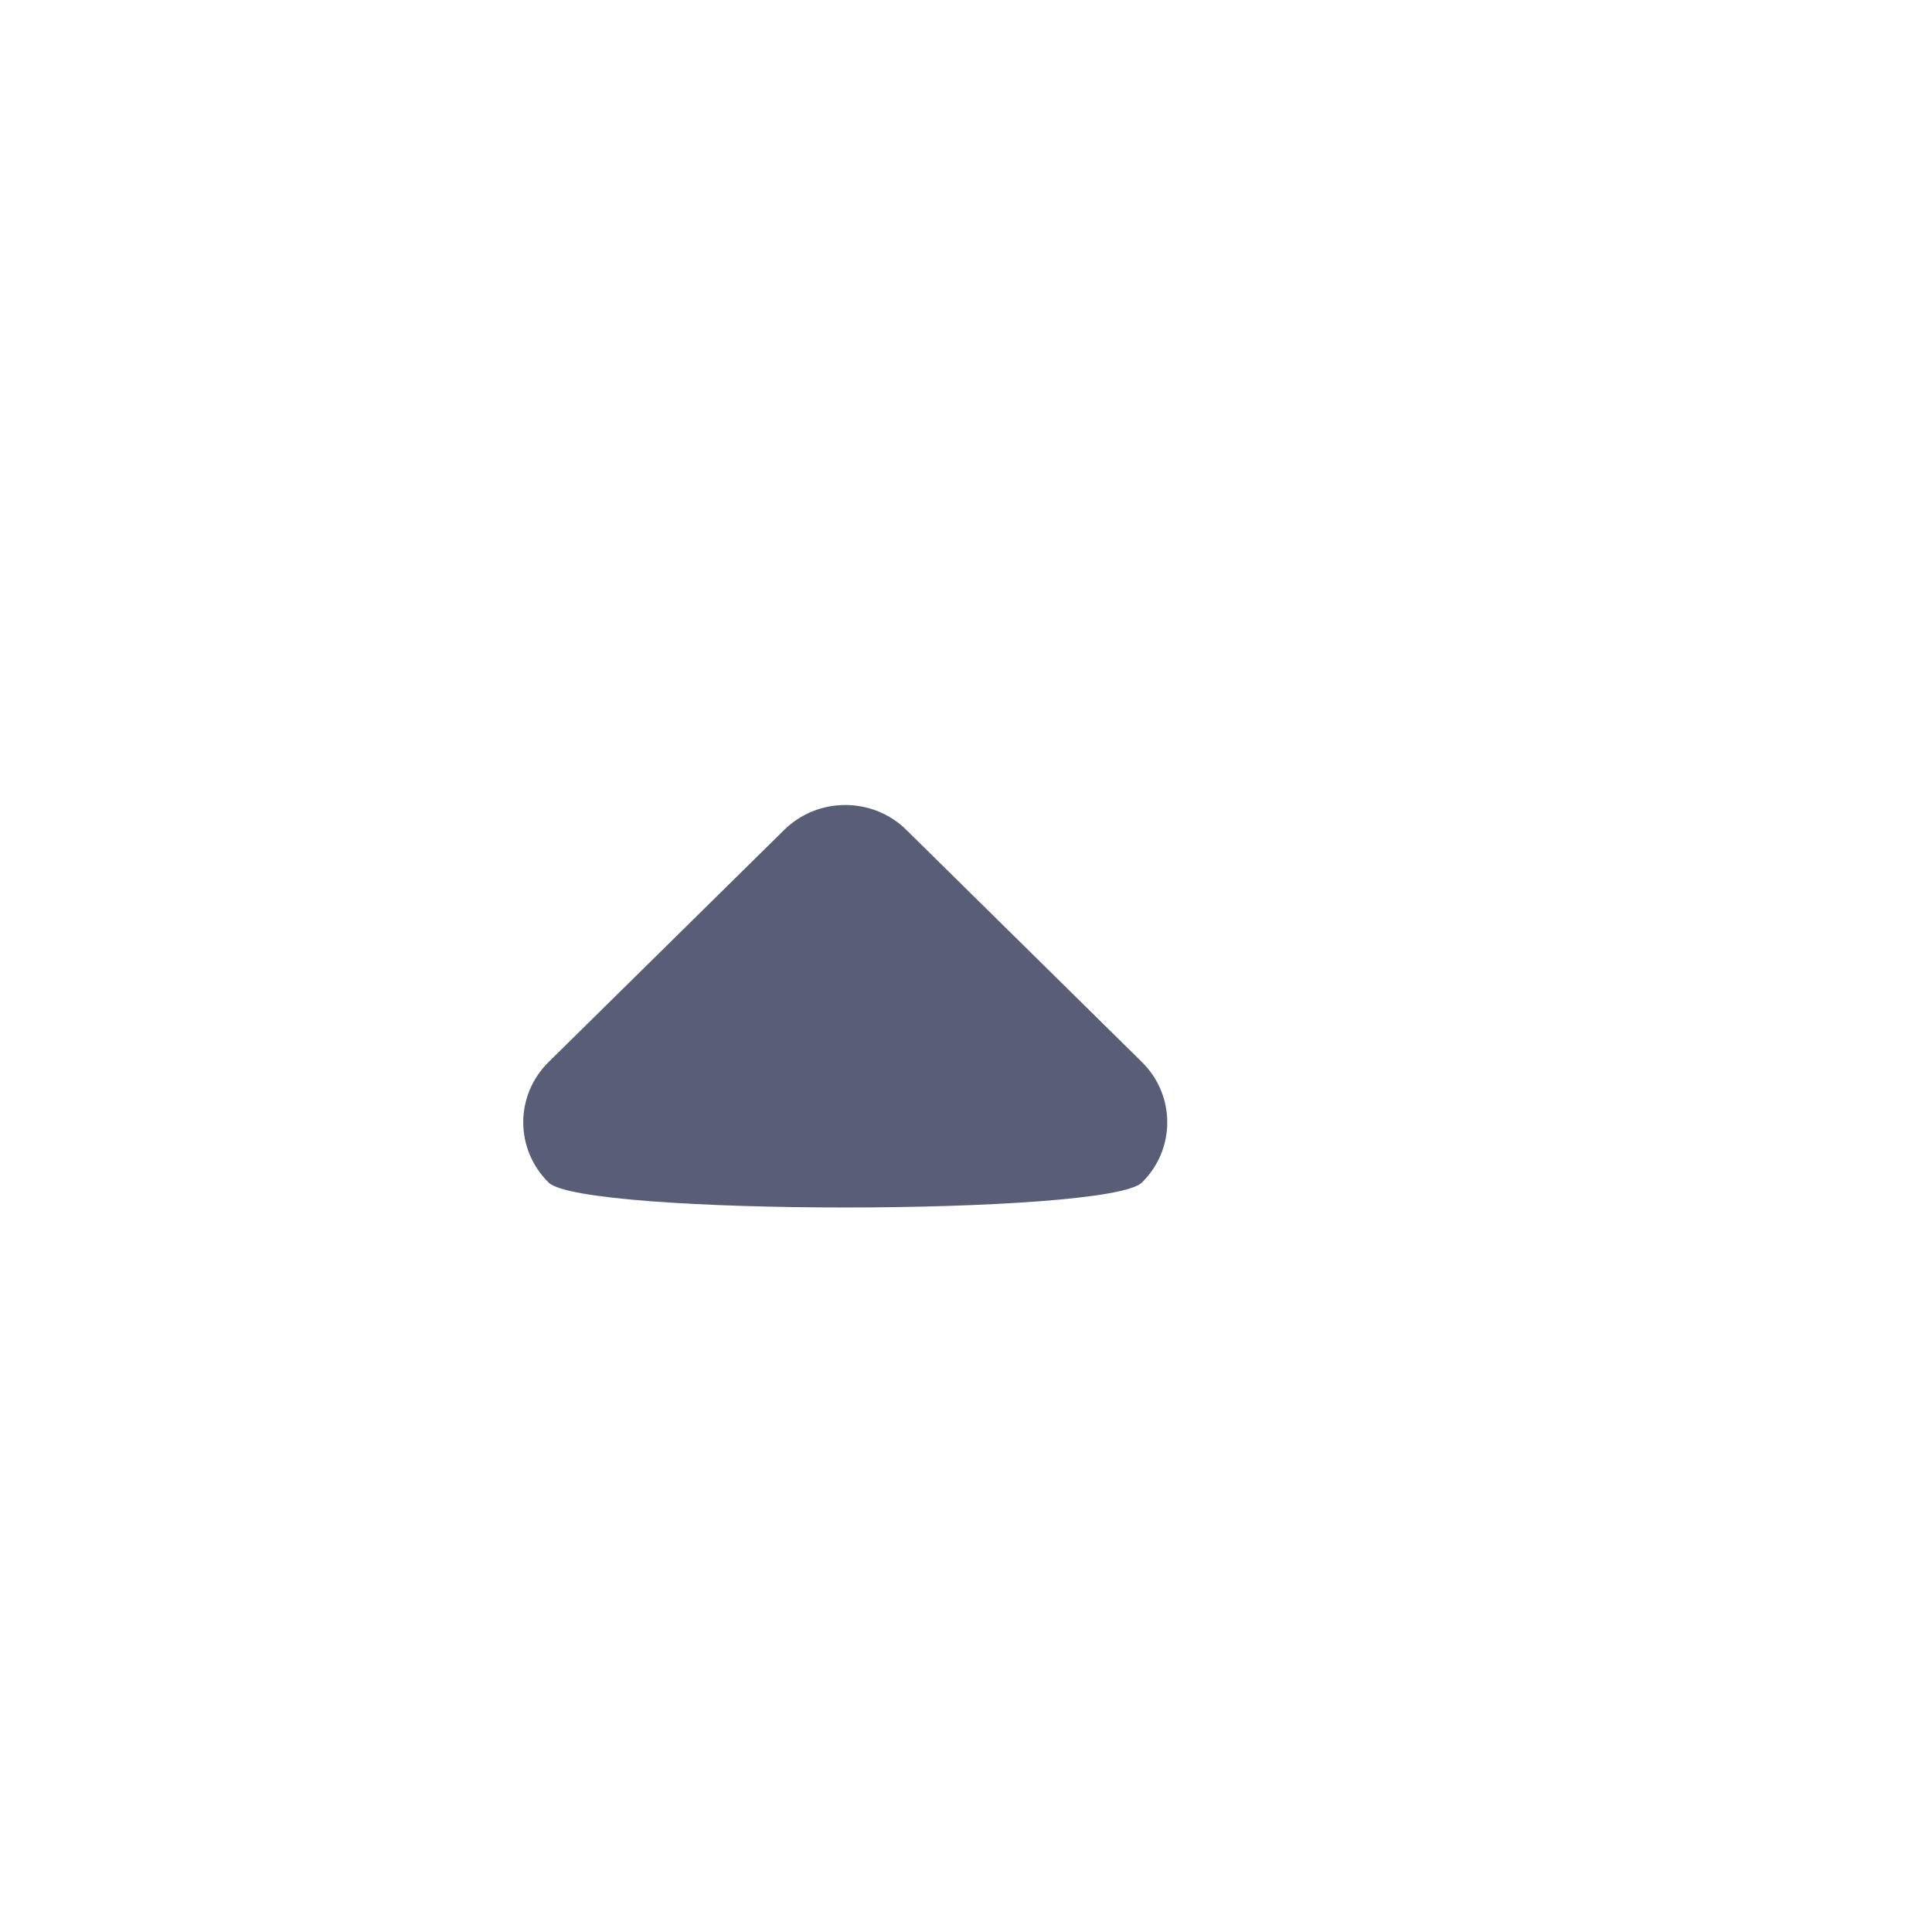
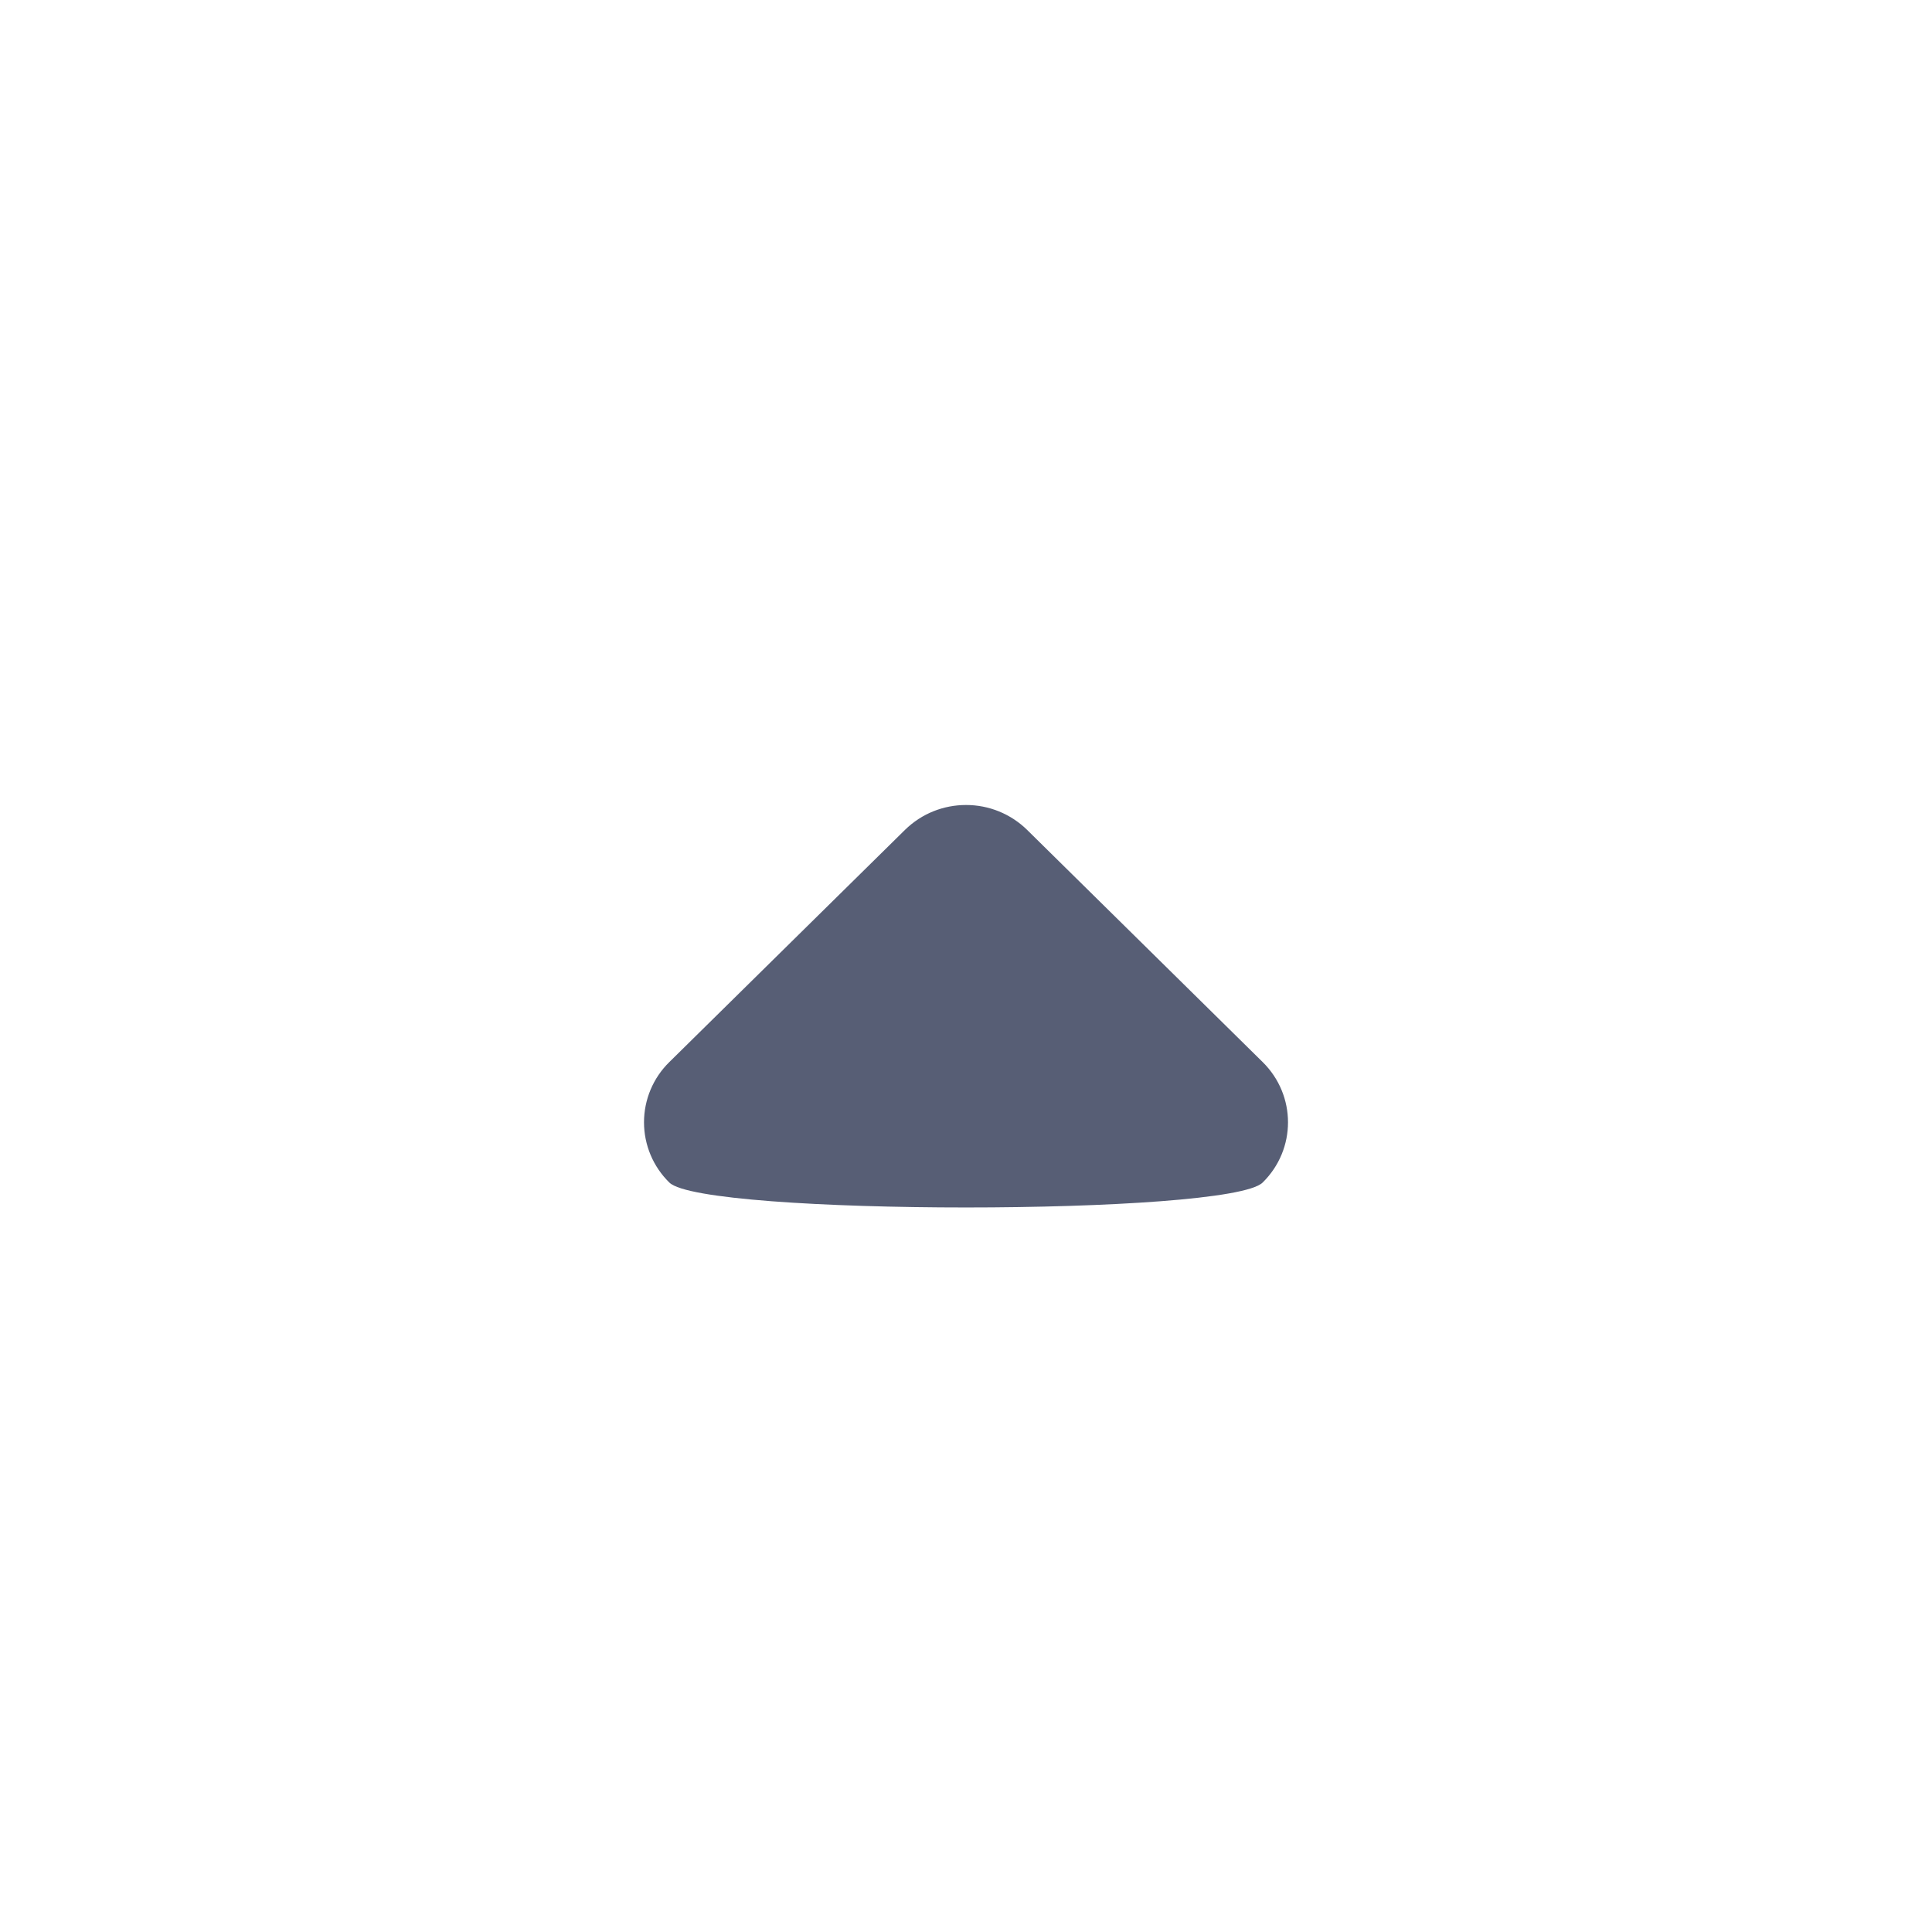
- <svg xmlns="http://www.w3.org/2000/svg" width="32px" height="32px" viewBox="-4.5 -6 24 24" version="1.1">
-   <defs />
-   <g id="dropdown-caret-down" stroke="none" stroke-width="1" fill="none" fill-rule="evenodd">
-     <path d="M6,9 C5.725,9 5.452,8.897 5.241,8.69 L2.315,5.807 C1.895,5.393 1.895,4.725 2.315,4.31 C2.733,3.897 9.267,3.897 9.685,4.31 C10.105,4.723 10.105,5.393 9.685,5.807 L6.76,8.69 C6.55,8.897 6.276,9 6,9" id="dropdown-caret" fill="#575E75" transform="translate(6, 6.5) scale(1, -1) translate(-6, -6.5) " />
-   </g>
+ <svg xmlns="http://www.w3.org/2000/svg" width="32" height="32" viewBox="-6 -6 24 24">
+   <path d="M6 4c-.275 0-.548.103-.759.31L2.315 7.193a1.047 1.047 0 0 0 0 1.497c.418.413 6.952.413 7.37 0 .42-.413.42-1.083 0-1.497L6.76 4.31A1.08 1.08 0 0 0 6 4" fill="#575e75" fill-rule="evenodd" />
</svg>
